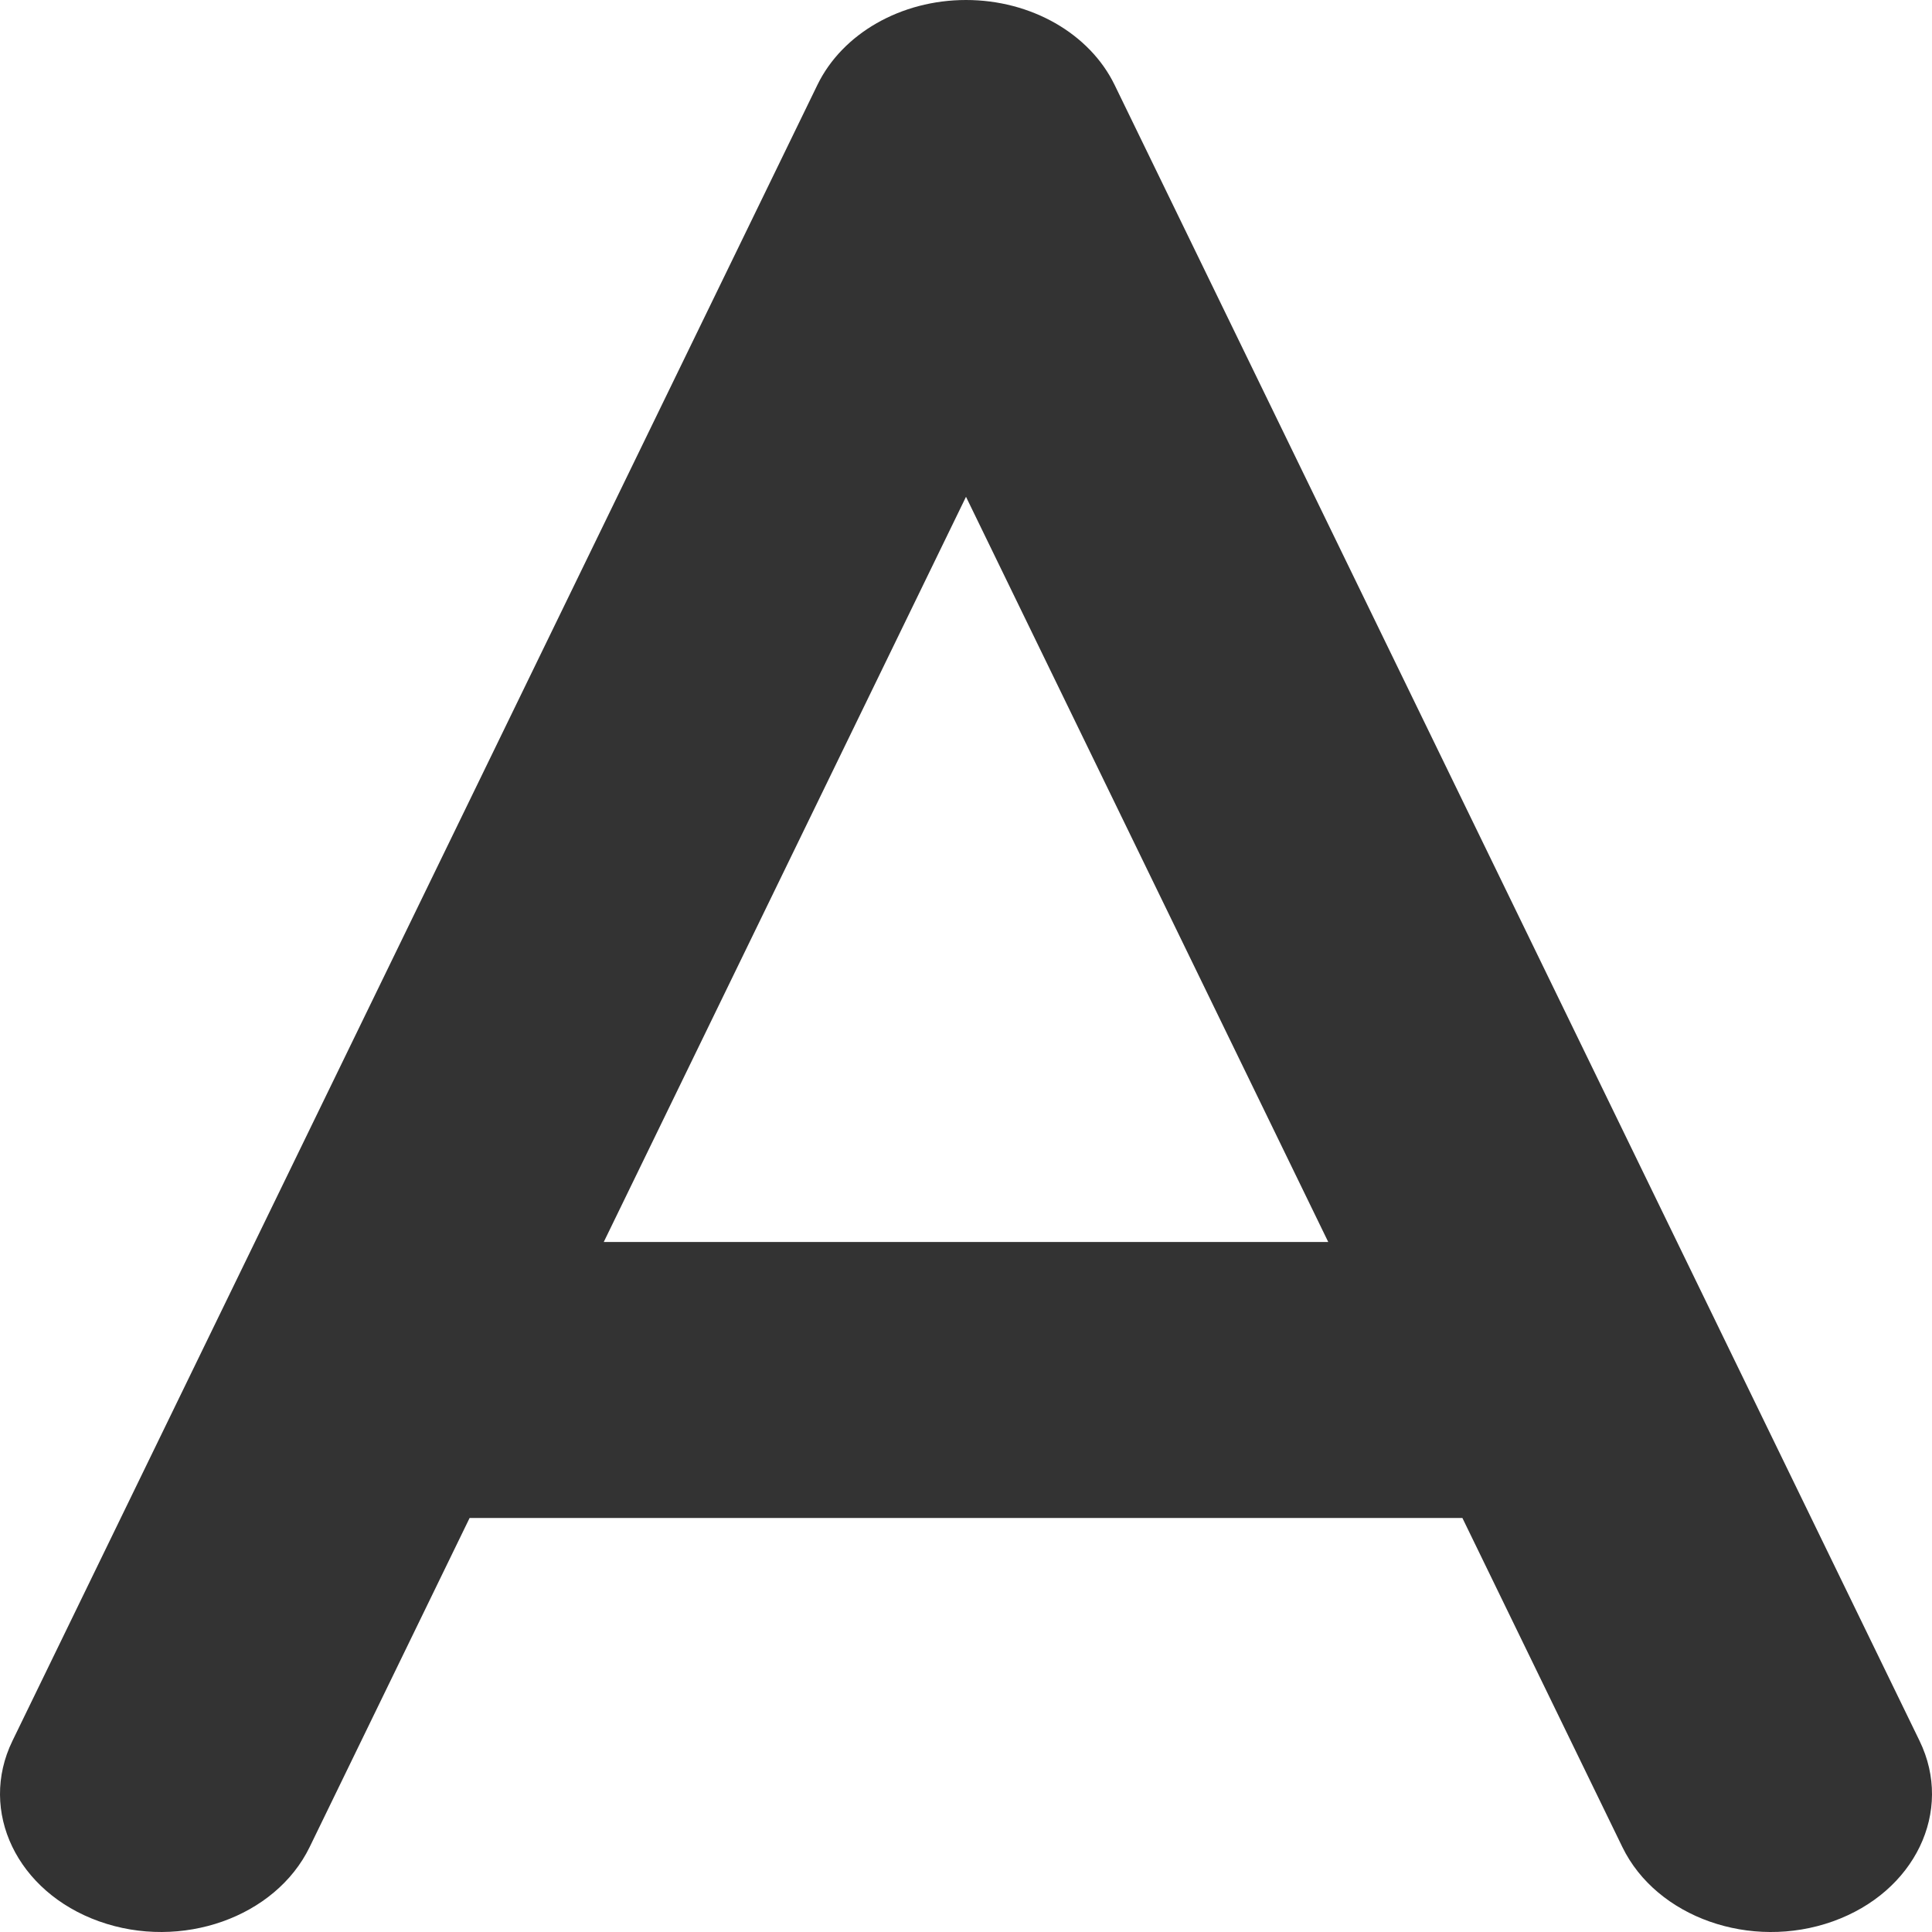
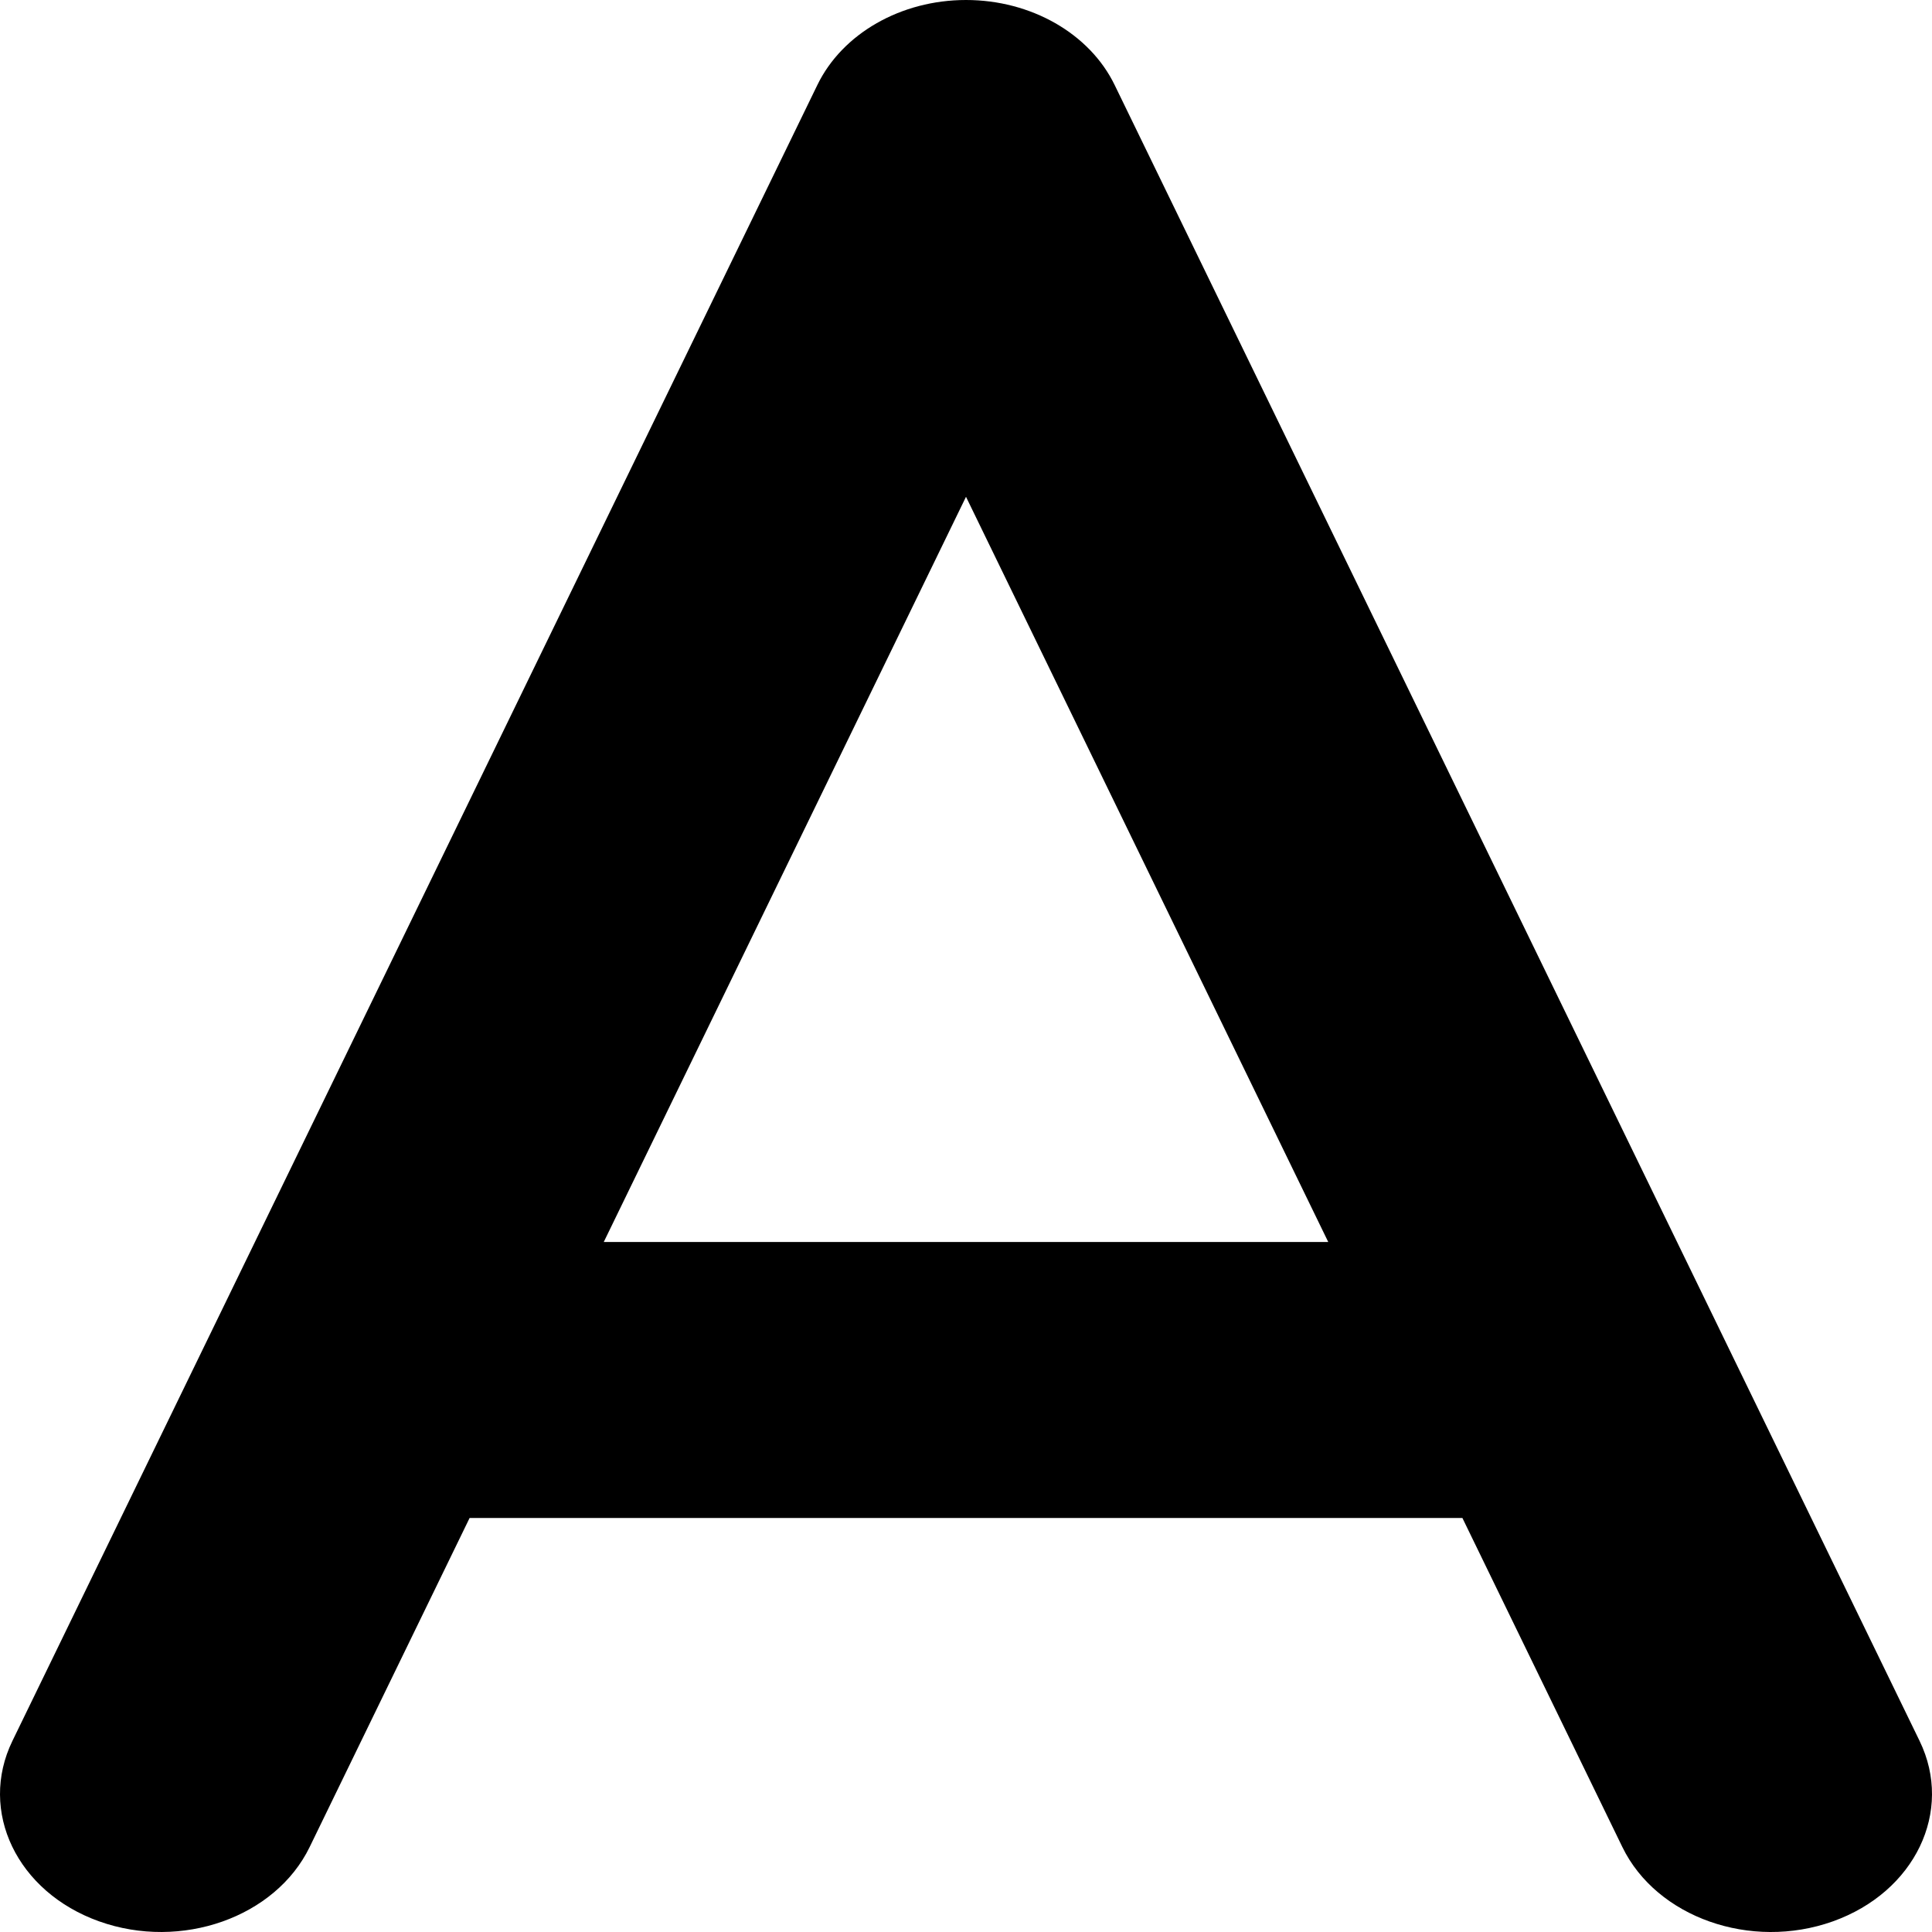
<svg xmlns="http://www.w3.org/2000/svg" width="256" height="256" viewBox="0 0 256 256" fill="none" version="1.1" id="svg1">
  <defs id="defs1" />
-   <path fill-rule="evenodd" clip-rule="evenodd" d="m 128,0 c 8.612,0 16.379,4.439 19.692,11.253 l 79.813,164.19 c 0.131,0.254 0.256,0.51 0.373,0.77 l 26.476,54.465 c 4.531,9.322 -0.611,20.027 -11.486,23.912 -10.875,3.884 -23.365,-0.525 -27.896,-9.847 L 193.775,201.139 H 62.226 l -21.196,43.603 c -4.531,9.322 -17.021,13.73 -27.896,9.847 C 2.258,250.704 -2.885,239.999 1.647,230.677 L 28.121,176.212 c 0.118,-0.26 0.243,-0.516 0.374,-0.769 L 108.309,11.253 C 111.621,4.439 119.388,0 128,0 Z M 80.002,164.568 h 95.996 L 128,65.827 Z" fill="#333333" id="path1" style="stroke-width:9.875" />
+   <path fill-rule="evenodd" clip-rule="evenodd" d="m 128,0 c 8.612,0 16.379,4.439 19.692,11.253 l 79.813,164.19 c 0.131,0.254 0.256,0.51 0.373,0.77 l 26.476,54.465 c 4.531,9.322 -0.611,20.027 -11.486,23.912 -10.875,3.884 -23.365,-0.525 -27.896,-9.847 L 193.775,201.139 H 62.226 l -21.196,43.603 c -4.531,9.322 -17.021,13.73 -27.896,9.847 C 2.258,250.704 -2.885,239.999 1.647,230.677 L 28.121,176.212 c 0.118,-0.26 0.243,-0.516 0.374,-0.769 L 108.309,11.253 C 111.621,4.439 119.388,0 128,0 Z M 80.002,164.568 h 95.996 L 128,65.827 Z" fill="#000000" id="path1" style="stroke-width:9.875" />
</svg>
